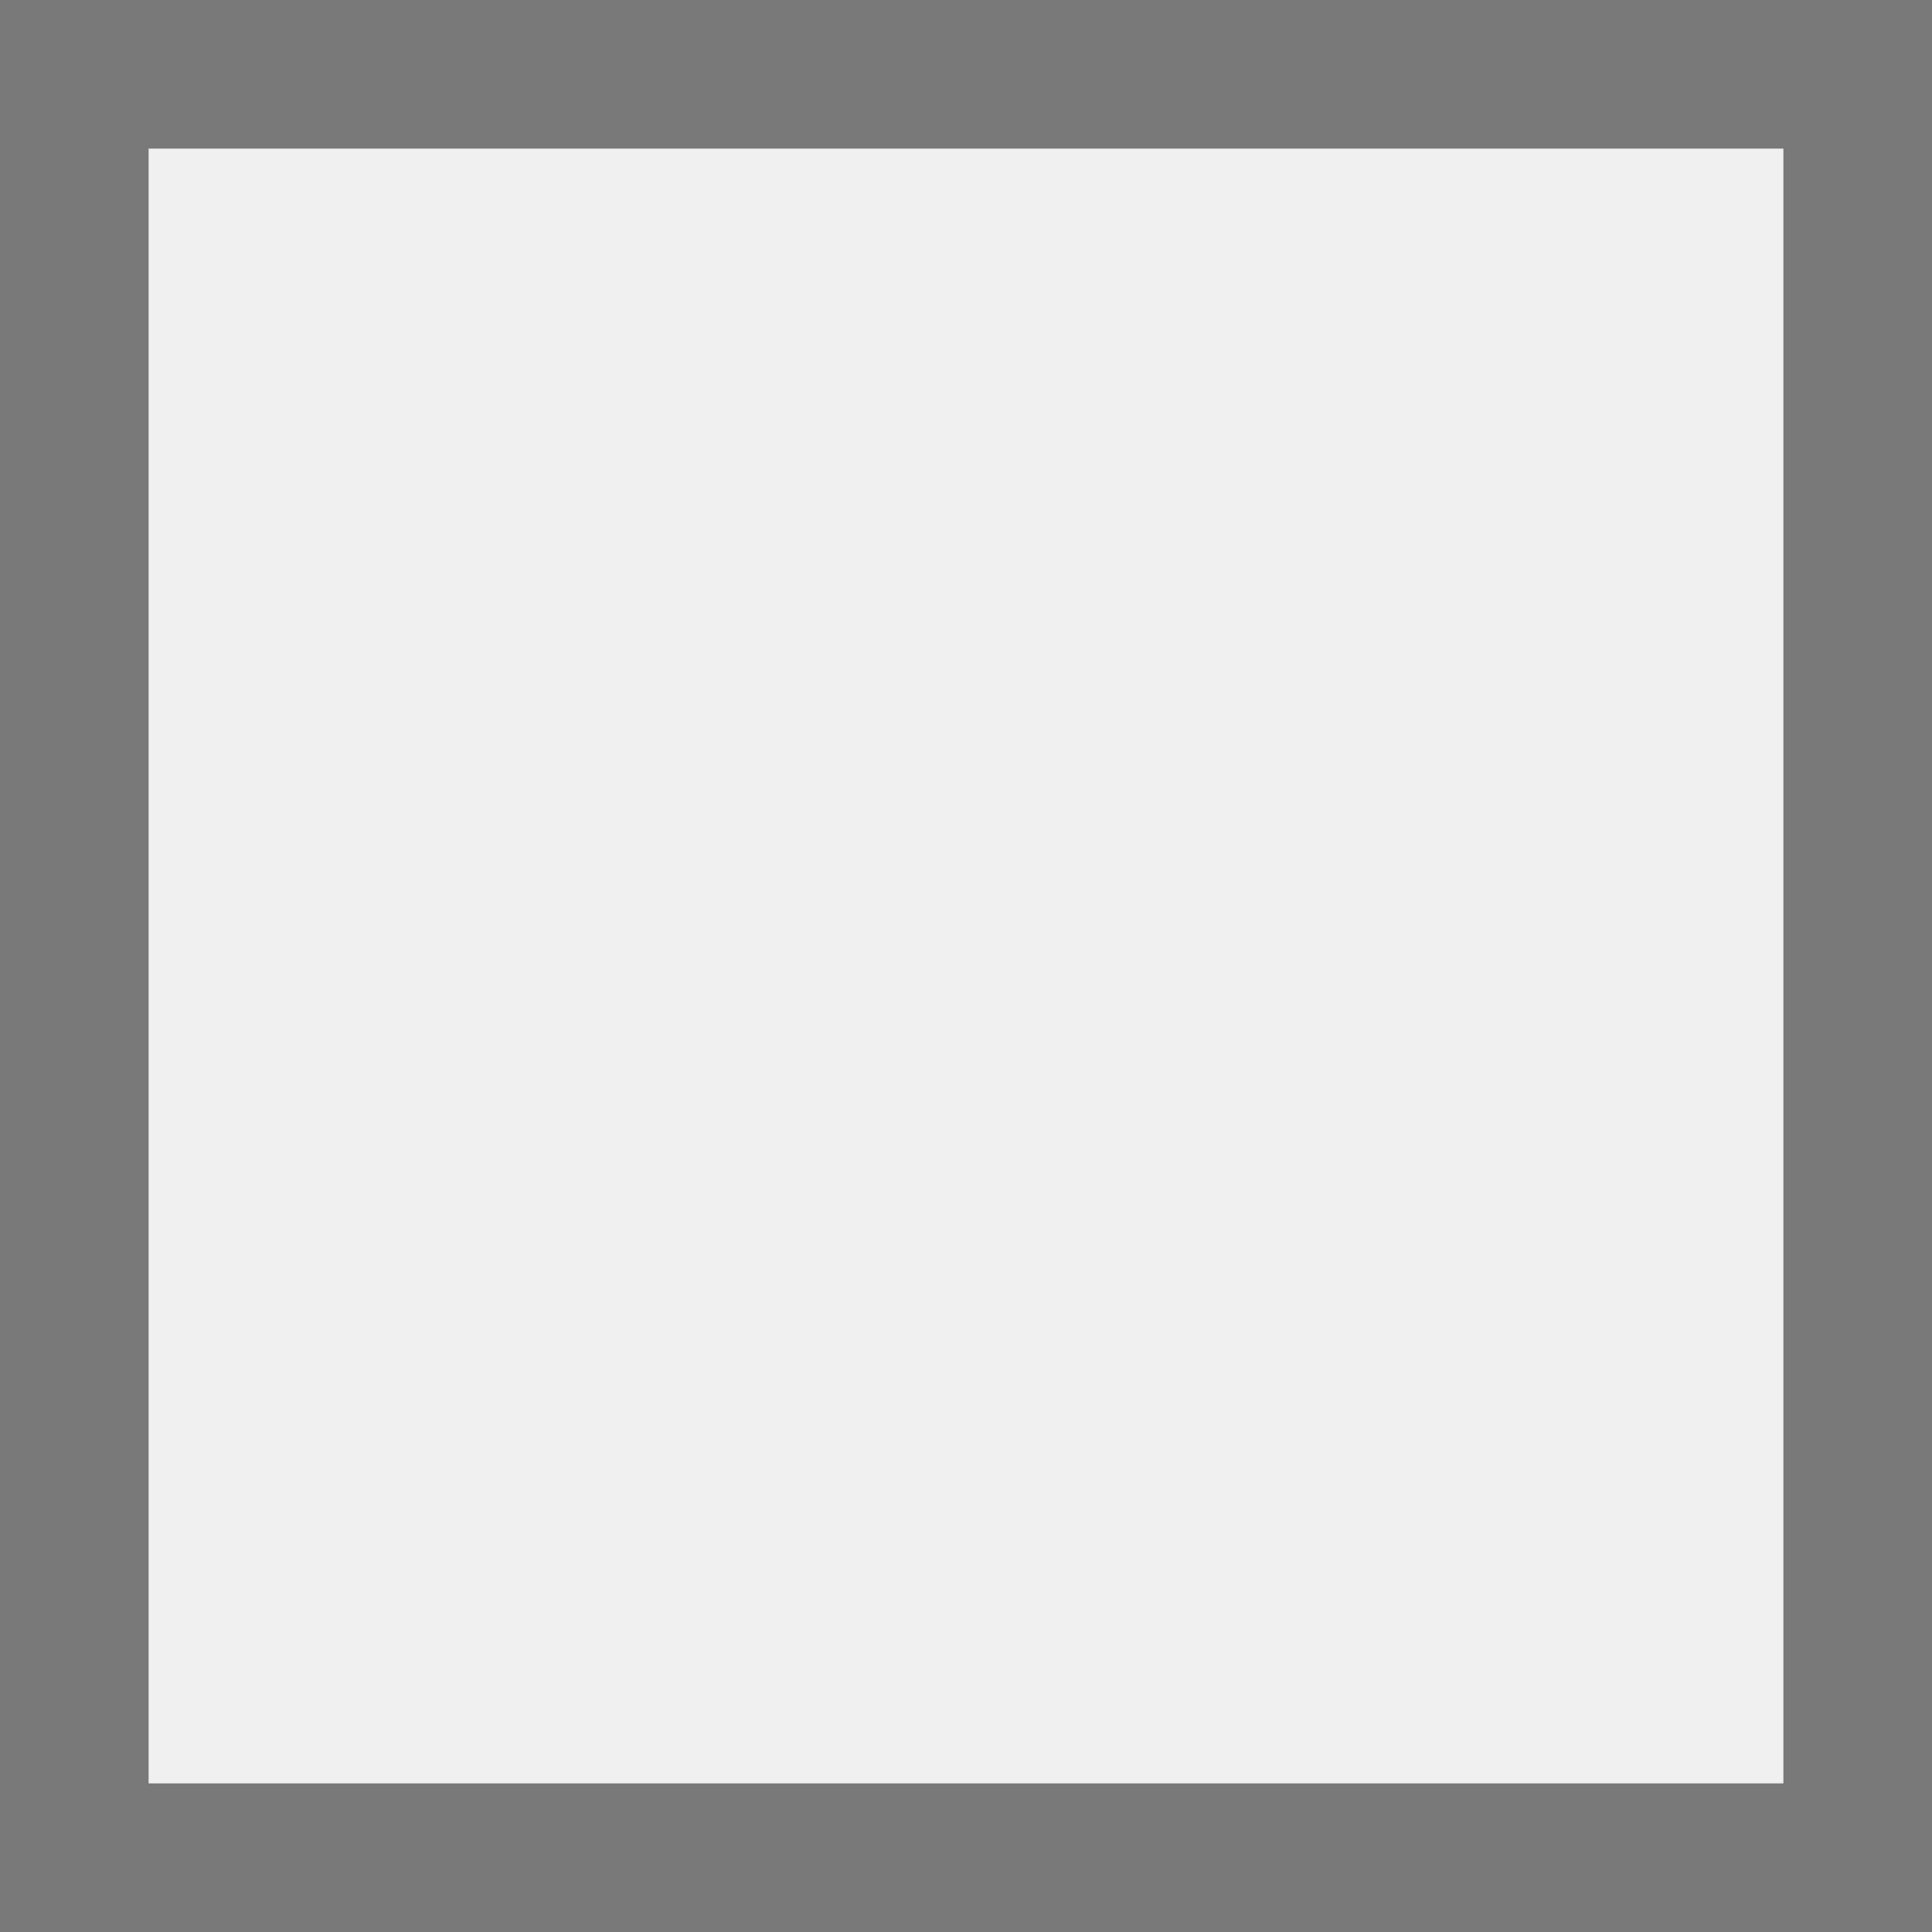
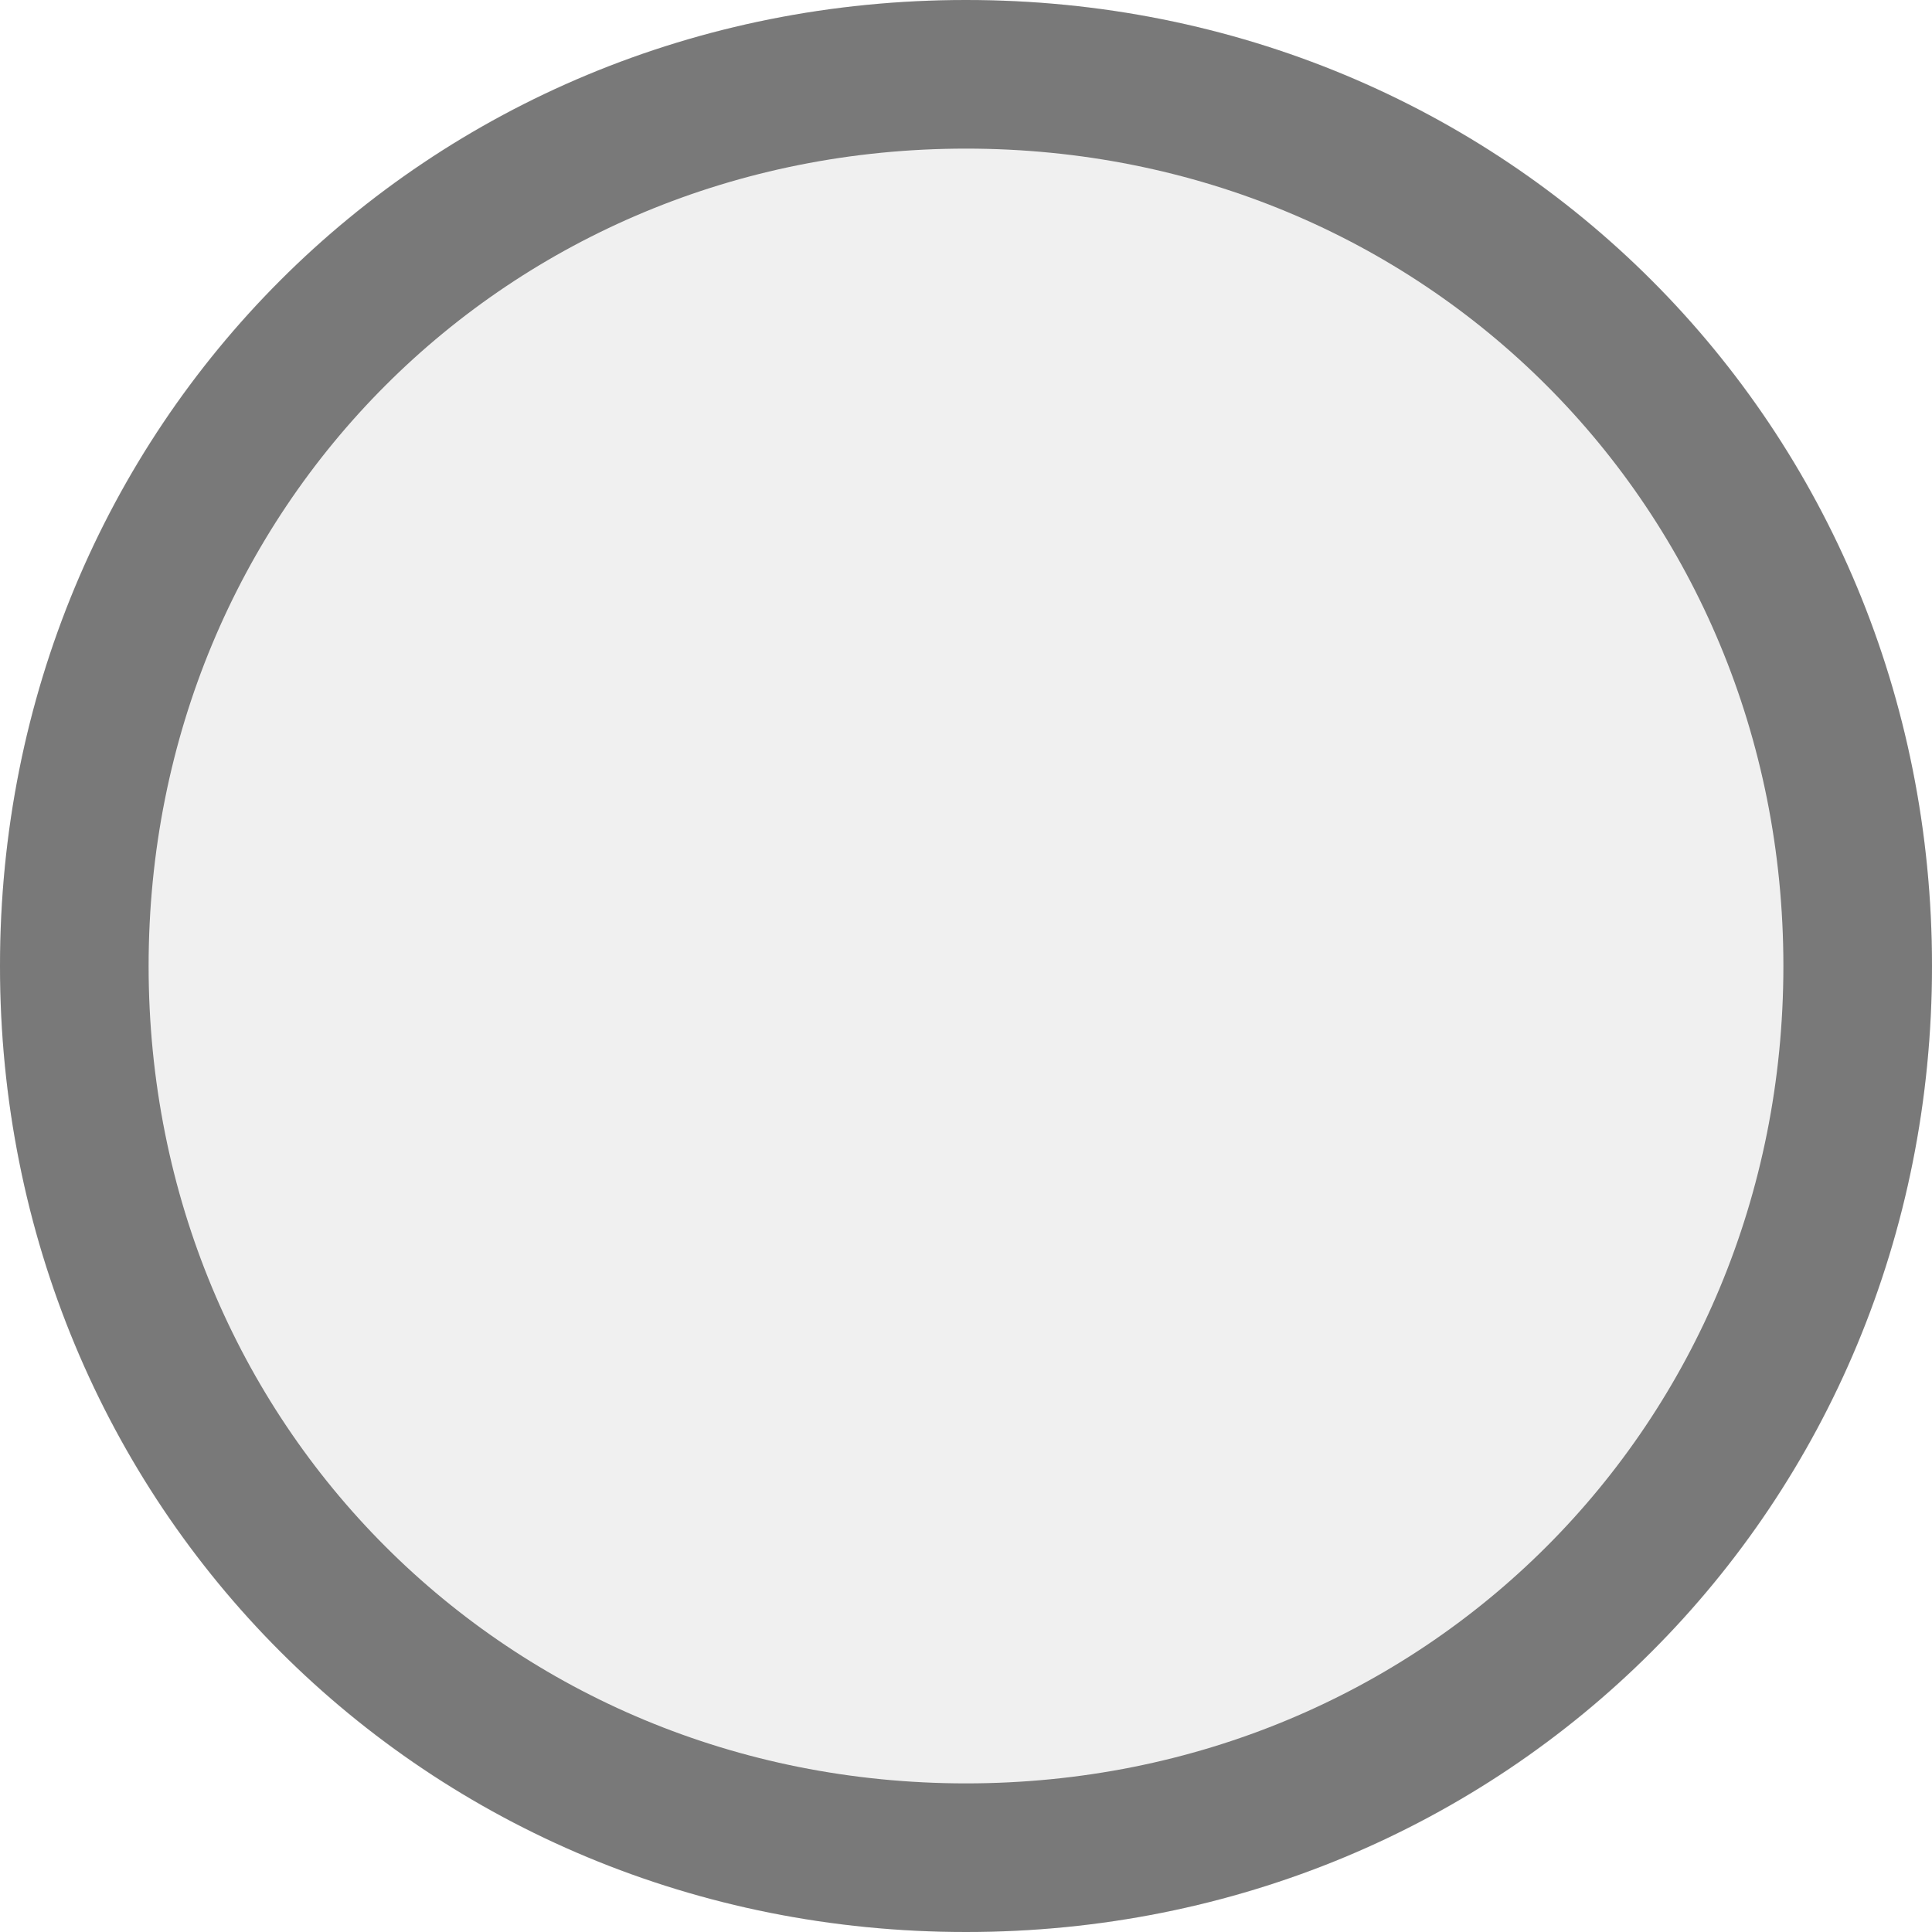
<svg xmlns="http://www.w3.org/2000/svg" version="1.1" width="13px" height="13px">
  <defs>
    <pattern id="BGPattern" patternUnits="userSpaceOnUse" alignment="0 0" imageRepeat="None" />
  </defs>
-   <g transform="matrix(1 0 0 1 -4544 -198 )">
-     <path d="M 0 0  L 13 0  L 13 13  L 0 13  L 0 0  Z " fill-rule="nonzero" fill="rgba(240, 240, 240, 1)" stroke="none" transform="matrix(1 0 0 1 4544 198 )" class="fill" />
-     <path d="M 0.5 0.5  L 12.5 0.5  L 12.5 12.5  L 0.5 12.5  L 0.5 0.5  Z " stroke-width="1" stroke-dasharray="0" stroke="rgba(121, 121, 121, 1)" fill="none" transform="matrix(1 0 0 1 4544 198 )" class="stroke" stroke-dashoffset="0.5" />
+   <g transform="matrix(1 0 0 1 -3152 -196 )">
+     <path d="M 6.5 0  C 10.14 0  13 2.86  13 6.5  C 13 10.14  10.14 13  6.5 13  C 2.86 13  0 10.14  0 6.5  C 0 2.86  2.86 0  6.5 0  Z " fill-rule="nonzero" fill="rgba(240, 240, 240, 1)" stroke="none" transform="matrix(1 0 0 1 3152 196 )" class="fill" />
+     <path d="M 6.5 0.5  C 9.86 0.5  12.5 3.14  12.5 6.5  C 12.5 9.86  9.86 12.5  6.5 12.5  C 3.14 12.5  0.5 9.86  0.5 6.5  C 0.5 3.14  3.14 0.5  6.5 0.5  Z " stroke-width="1" stroke-dasharray="0" stroke="rgba(121, 121, 121, 1)" fill="none" transform="matrix(1 0 0 1 3152 196 )" class="stroke" stroke-dashoffset="0.5" />
  </g>
</svg>
